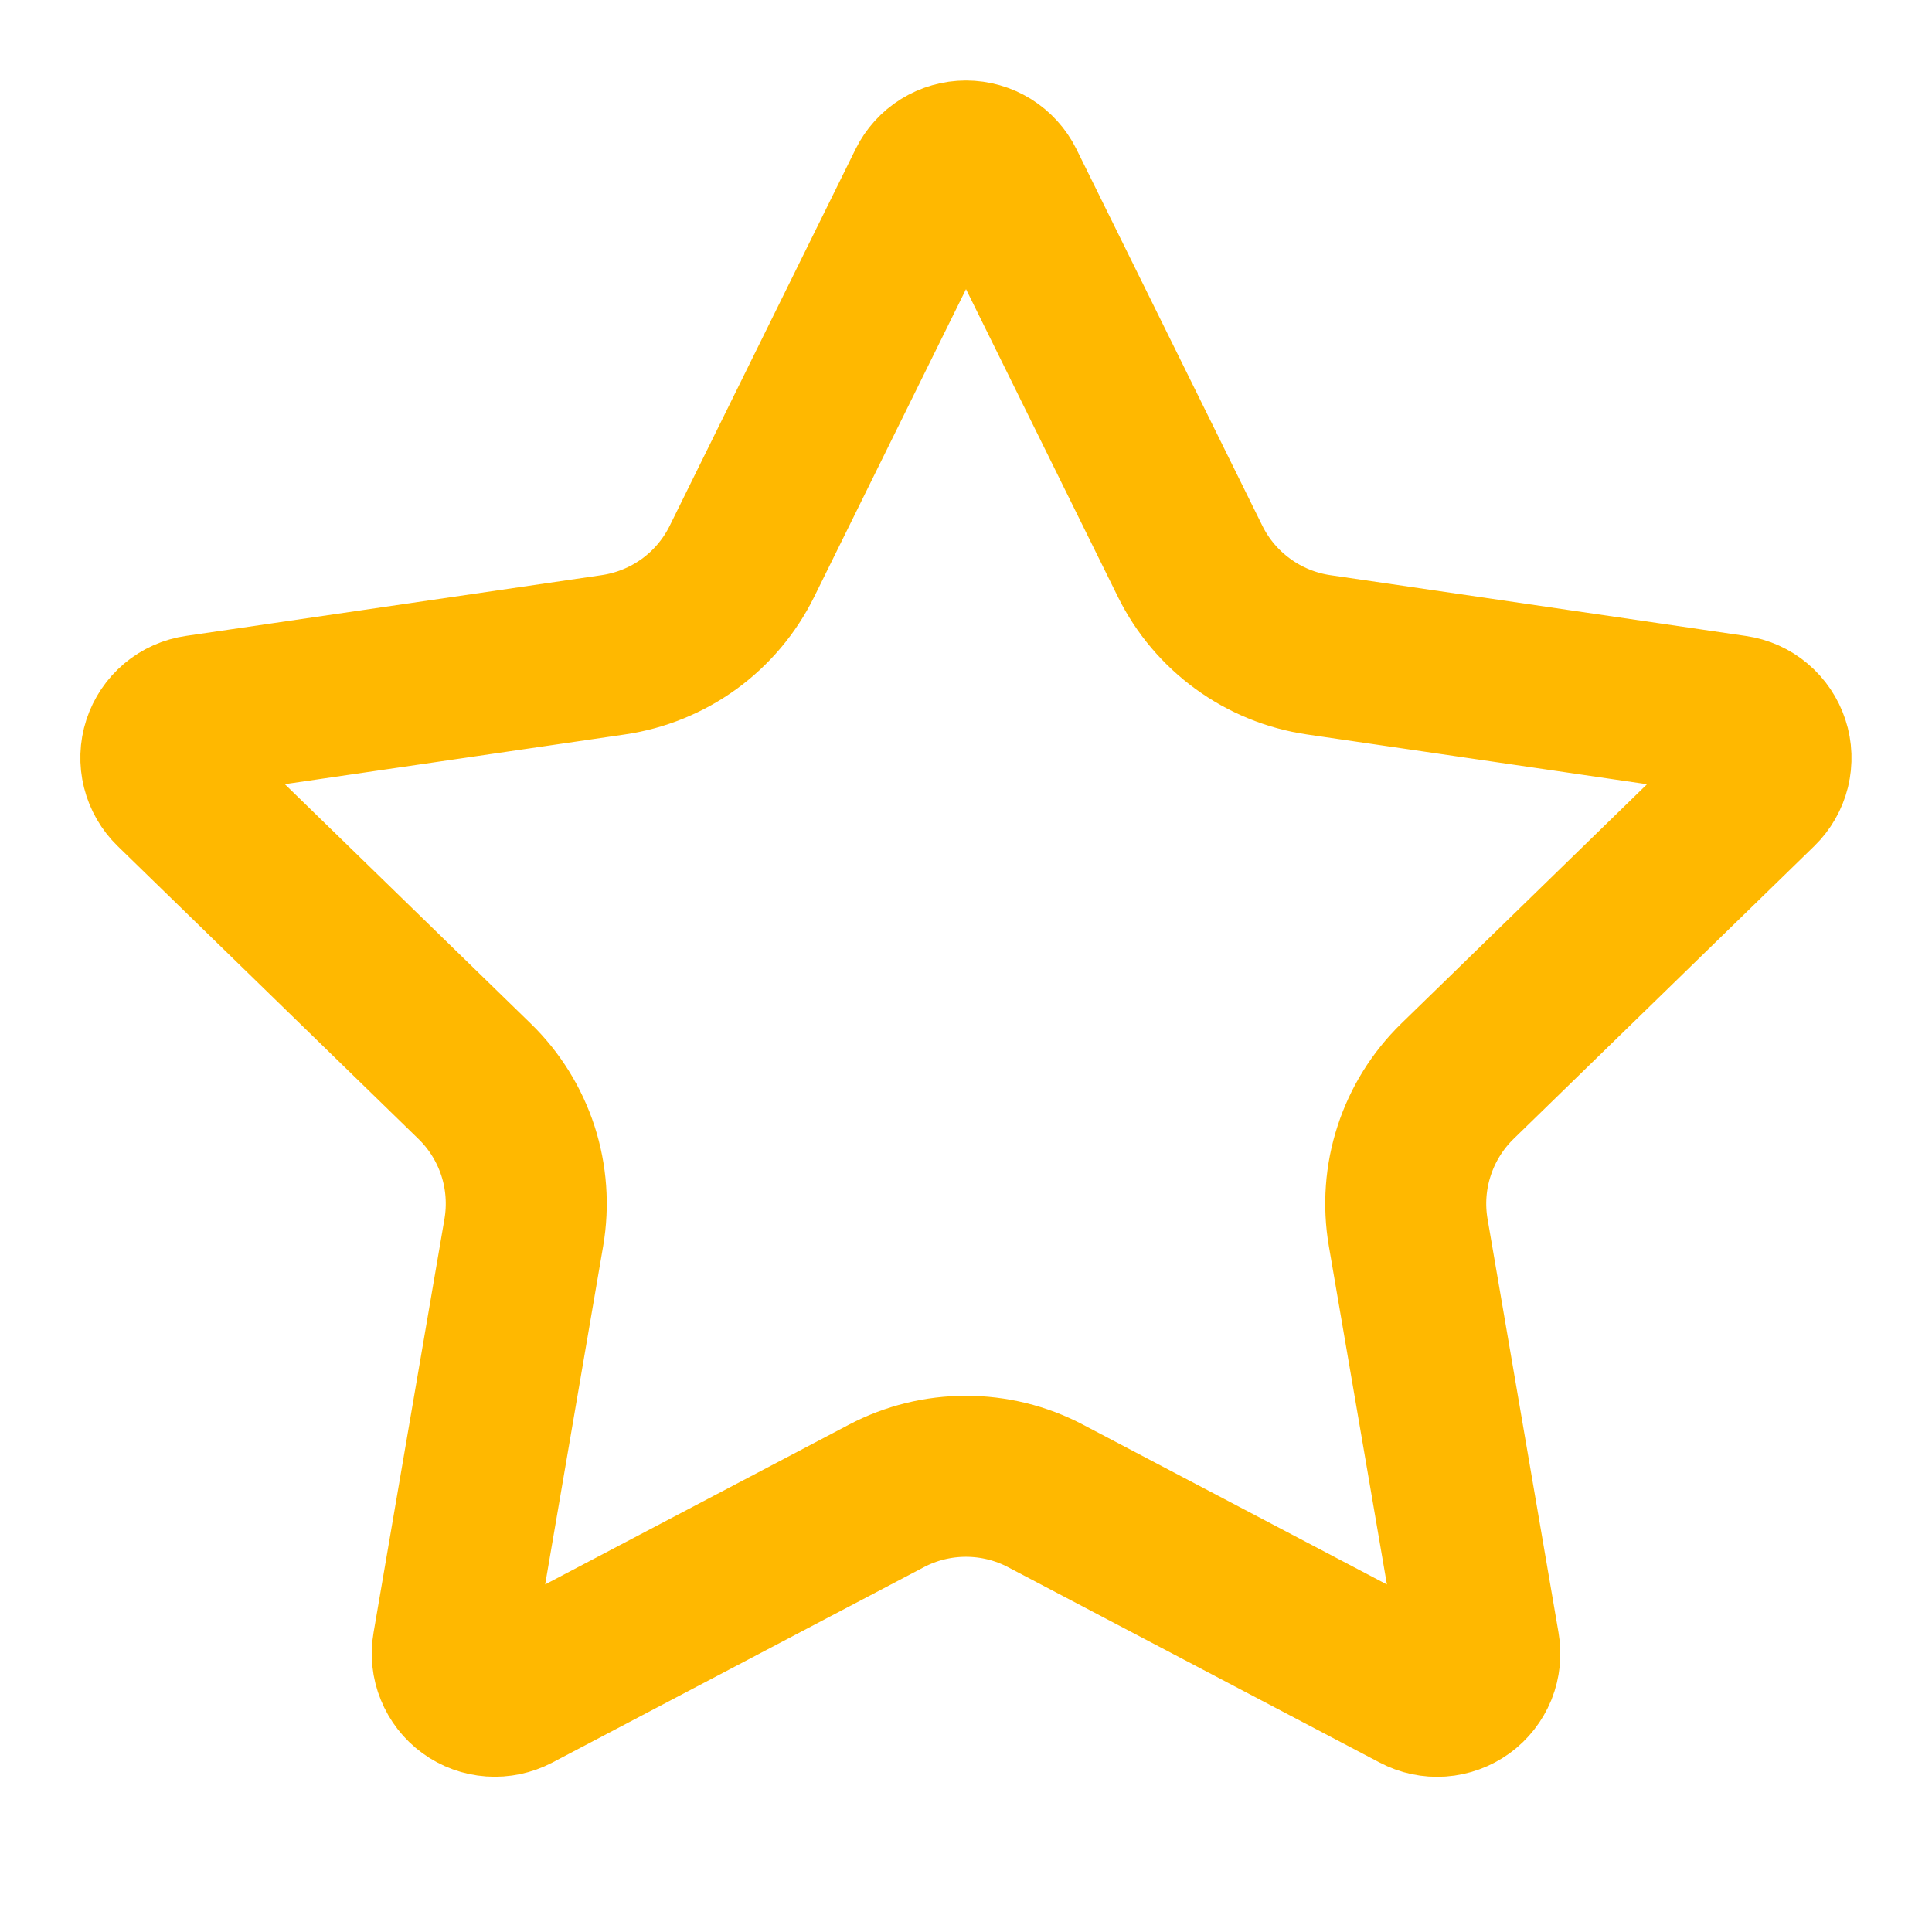
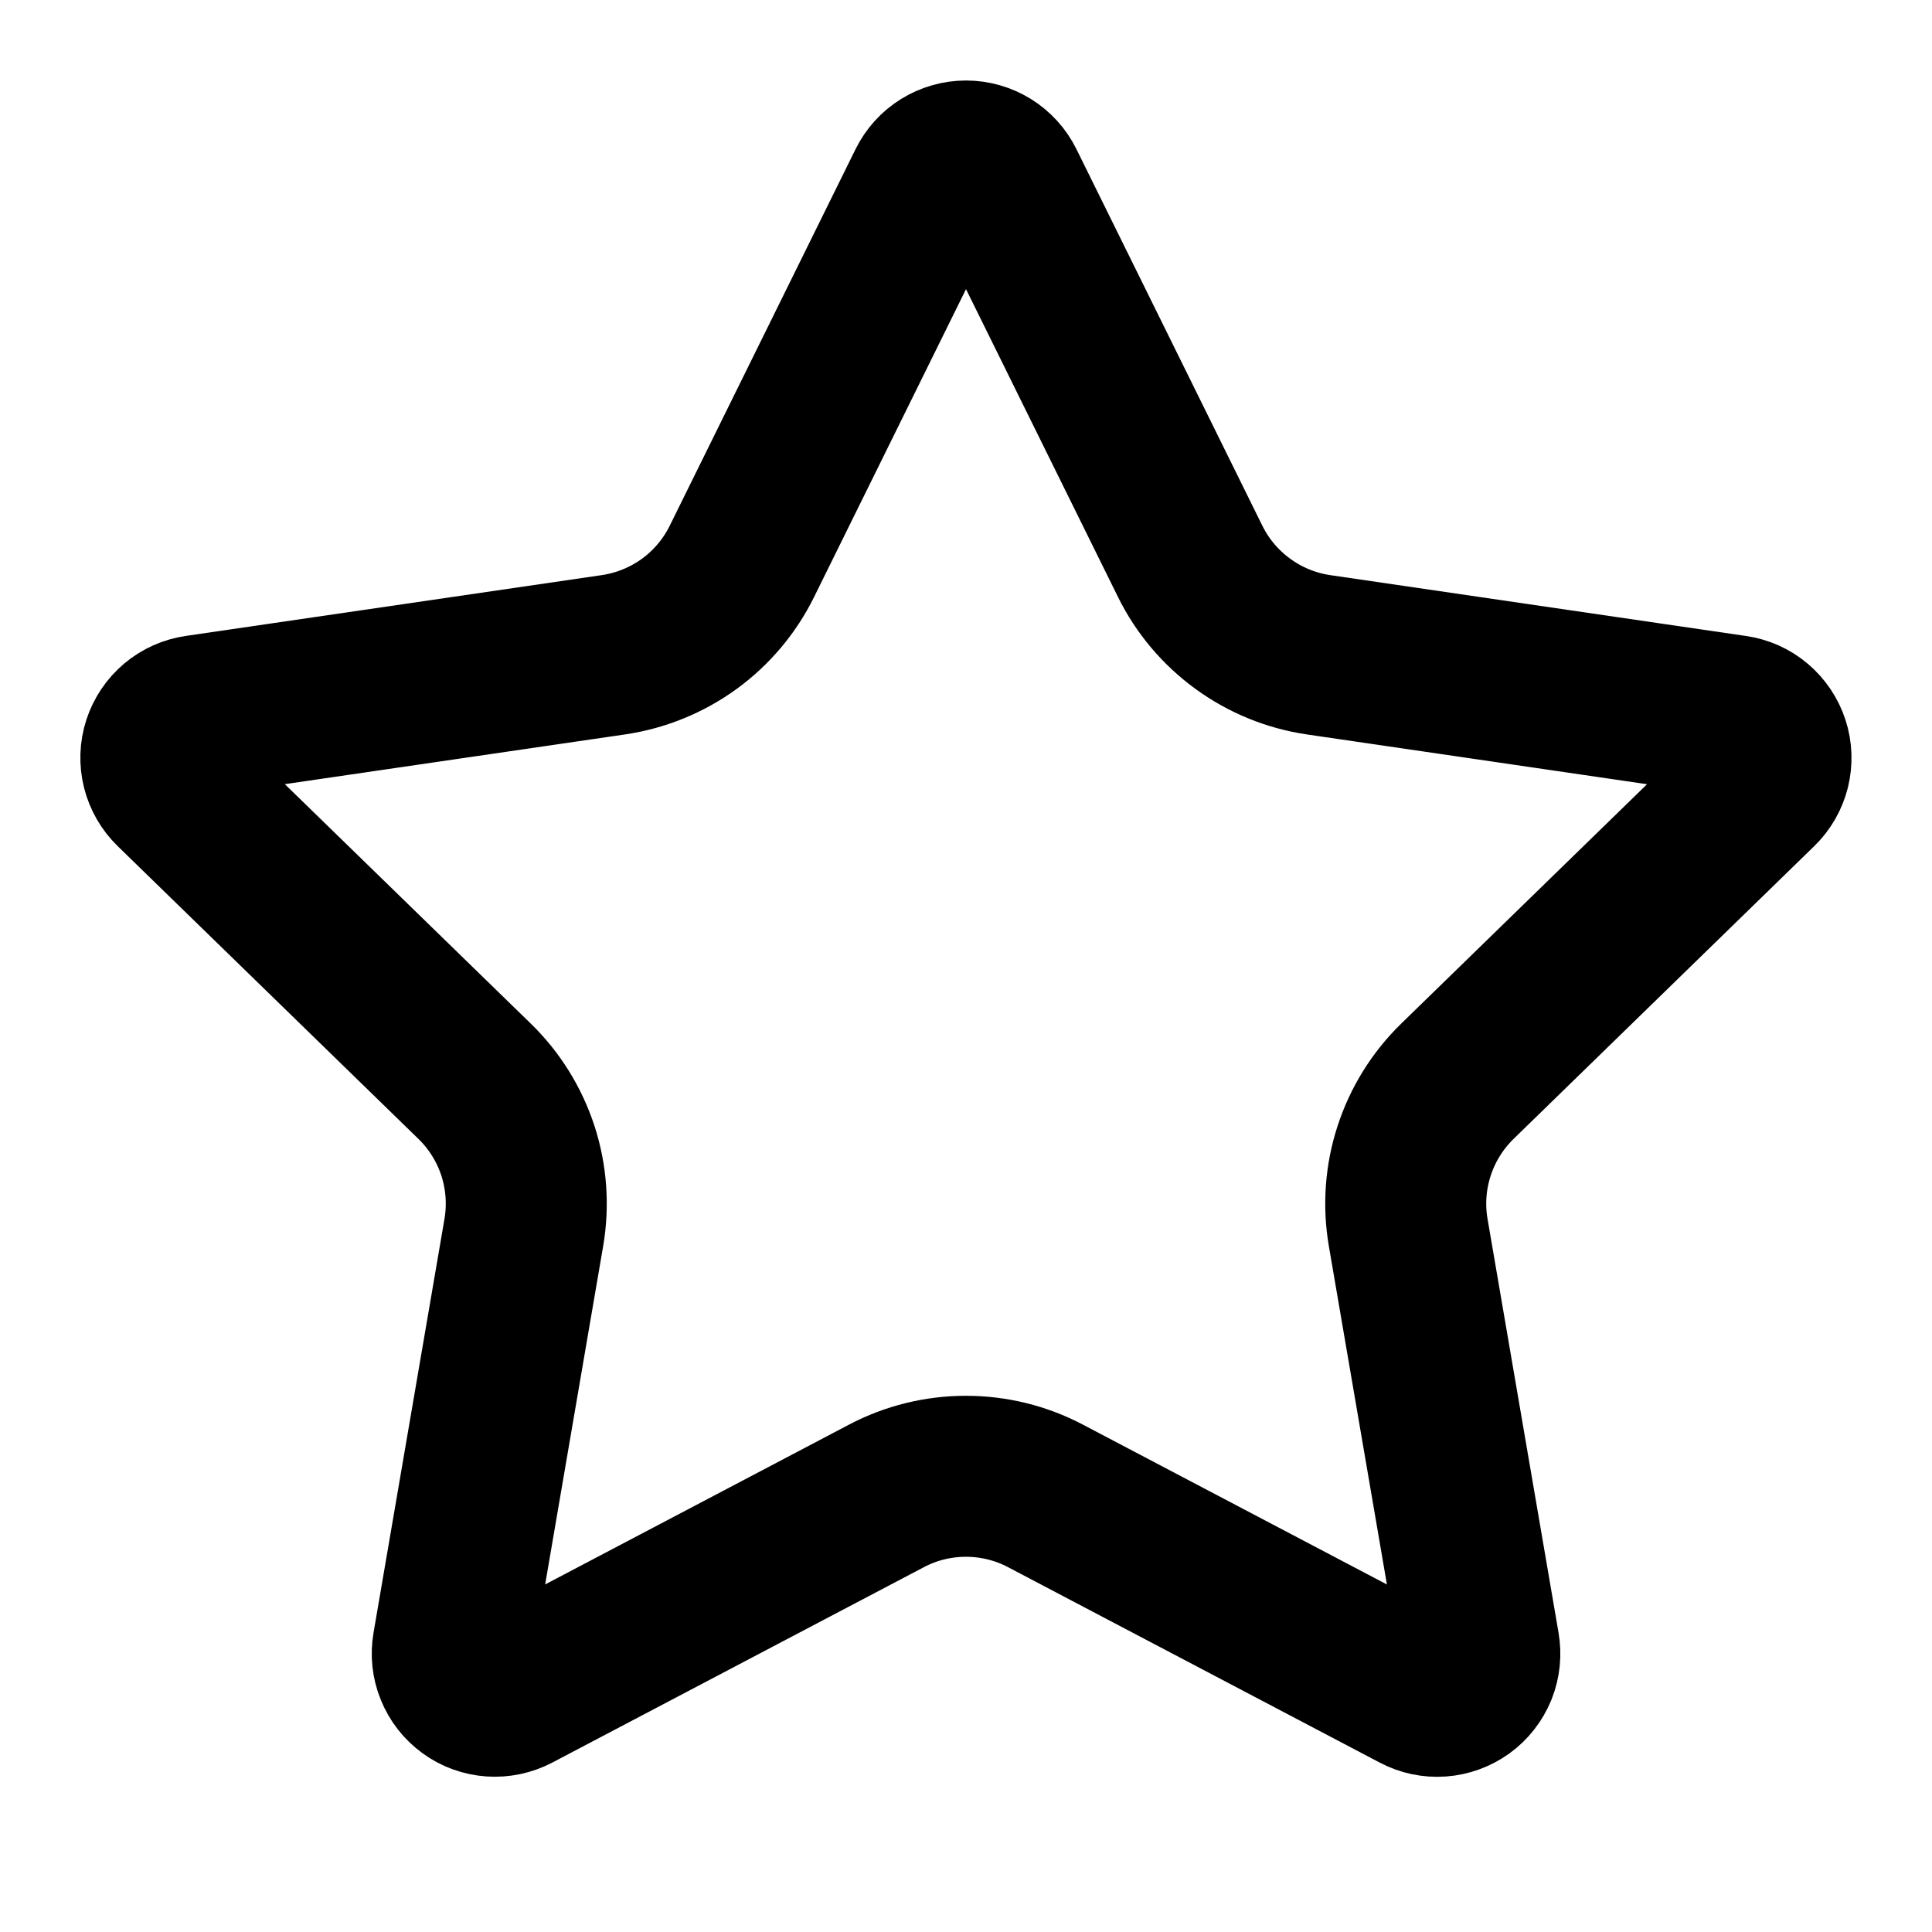
<svg xmlns="http://www.w3.org/2000/svg" width="24" height="24" viewBox="0 0 24 24" fill="none">
-   <path d="M11.525 2.295C11.569 2.206 11.636 2.132 11.72 2.08C11.804 2.028 11.901 2 12 2C12.099 2 12.196 2.028 12.28 2.08C12.363 2.132 12.431 2.206 12.475 2.295L14.785 6.974C14.937 7.282 15.162 7.548 15.44 7.75C15.717 7.952 16.04 8.084 16.38 8.134L21.546 8.89C21.644 8.904 21.736 8.945 21.811 9.009C21.887 9.073 21.943 9.157 21.974 9.251C22.005 9.345 22.008 9.445 21.985 9.541C21.961 9.637 21.911 9.725 21.84 9.794L18.104 13.432C17.858 13.672 17.673 13.969 17.567 14.296C17.46 14.623 17.435 14.971 17.493 15.31L18.375 20.45C18.392 20.548 18.382 20.648 18.345 20.741C18.307 20.833 18.245 20.913 18.165 20.971C18.084 21.029 17.989 21.064 17.89 21.071C17.791 21.078 17.692 21.057 17.604 21.01L12.986 18.582C12.682 18.422 12.343 18.339 11.999 18.339C11.656 18.339 11.317 18.422 11.013 18.582L6.396 21.01C6.308 21.056 6.209 21.077 6.11 21.07C6.011 21.063 5.916 21.029 5.836 20.97C5.756 20.912 5.694 20.832 5.657 20.74C5.619 20.648 5.609 20.548 5.626 20.45L6.507 15.311C6.565 14.972 6.54 14.623 6.434 14.296C6.327 13.969 6.143 13.672 5.896 13.432L2.16 9.795C2.089 9.726 2.038 9.638 2.014 9.542C1.99 9.446 1.993 9.345 2.024 9.25C2.055 9.156 2.111 9.072 2.187 9.008C2.263 8.944 2.356 8.903 2.454 8.889L7.619 8.134C7.959 8.084 8.282 7.953 8.561 7.751C8.839 7.549 9.064 7.282 9.216 6.974L11.525 2.295Z" stroke="#FFB800" stroke-width="2" stroke-linecap="round" stroke-linejoin="round" />
+   <path d="M11.525 2.295C11.569 2.206 11.636 2.132 11.72 2.08C11.804 2.028 11.901 2 12 2C12.099 2 12.196 2.028 12.28 2.08C12.363 2.132 12.431 2.206 12.475 2.295L14.785 6.974C14.937 7.282 15.162 7.548 15.44 7.75C15.717 7.952 16.04 8.084 16.38 8.134L21.546 8.89C21.644 8.904 21.736 8.945 21.811 9.009C21.887 9.073 21.943 9.157 21.974 9.251C22.005 9.345 22.008 9.445 21.985 9.541C21.961 9.637 21.911 9.725 21.84 9.794L18.104 13.432C17.858 13.672 17.673 13.969 17.567 14.296C17.46 14.623 17.435 14.971 17.493 15.31L18.375 20.45C18.392 20.548 18.382 20.648 18.345 20.741C18.307 20.833 18.245 20.913 18.165 20.971C18.084 21.029 17.989 21.064 17.89 21.071C17.791 21.078 17.692 21.057 17.604 21.01L12.986 18.582C12.682 18.422 12.343 18.339 11.999 18.339C11.656 18.339 11.317 18.422 11.013 18.582L6.396 21.01C6.308 21.056 6.209 21.077 6.11 21.07C6.011 21.063 5.916 21.029 5.836 20.97C5.756 20.912 5.694 20.832 5.657 20.74C5.619 20.648 5.609 20.548 5.626 20.45L6.507 15.311C6.565 14.972 6.54 14.623 6.434 14.296C6.327 13.969 6.143 13.672 5.896 13.432L2.16 9.795C2.089 9.726 2.038 9.638 2.014 9.542C1.99 9.446 1.993 9.345 2.024 9.25C2.055 9.156 2.111 9.072 2.187 9.008C2.263 8.944 2.356 8.903 2.454 8.889L7.619 8.134C7.959 8.084 8.282 7.953 8.561 7.751C8.839 7.549 9.064 7.282 9.216 6.974L11.525 2.295Z" stroke="currentColor" stroke-width="2" stroke-linecap="round" stroke-linejoin="round" />
</svg>
